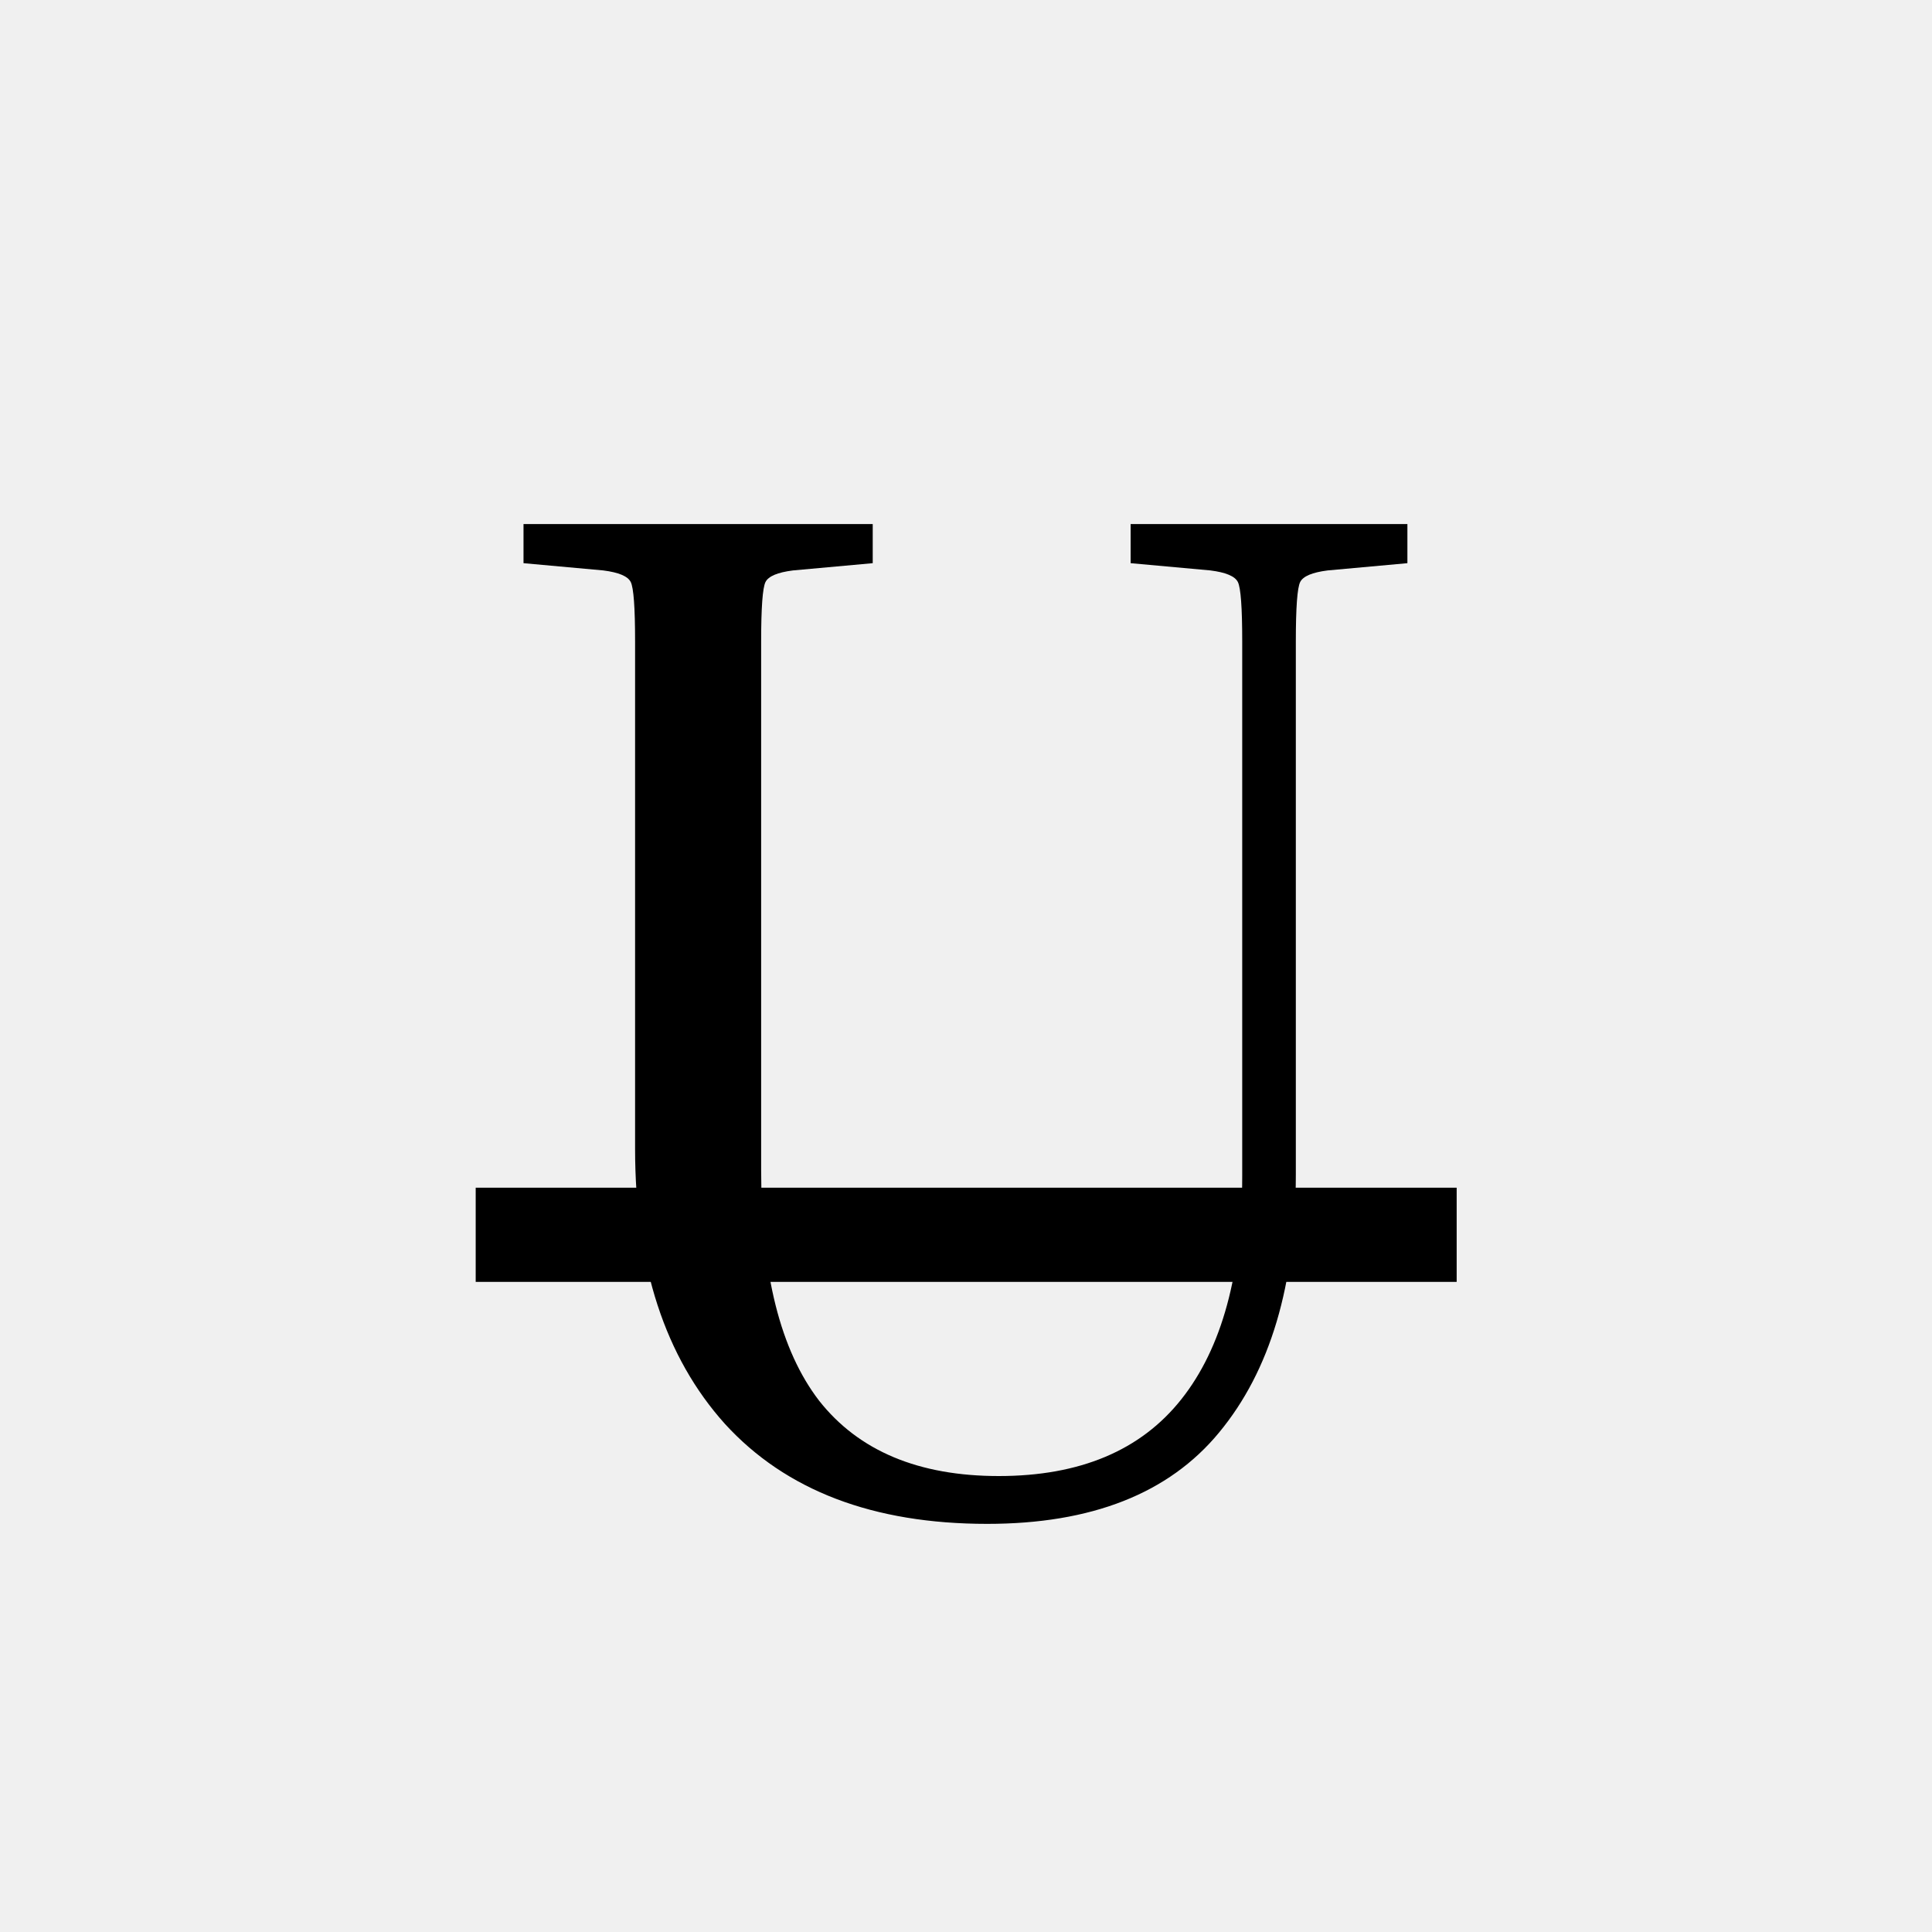
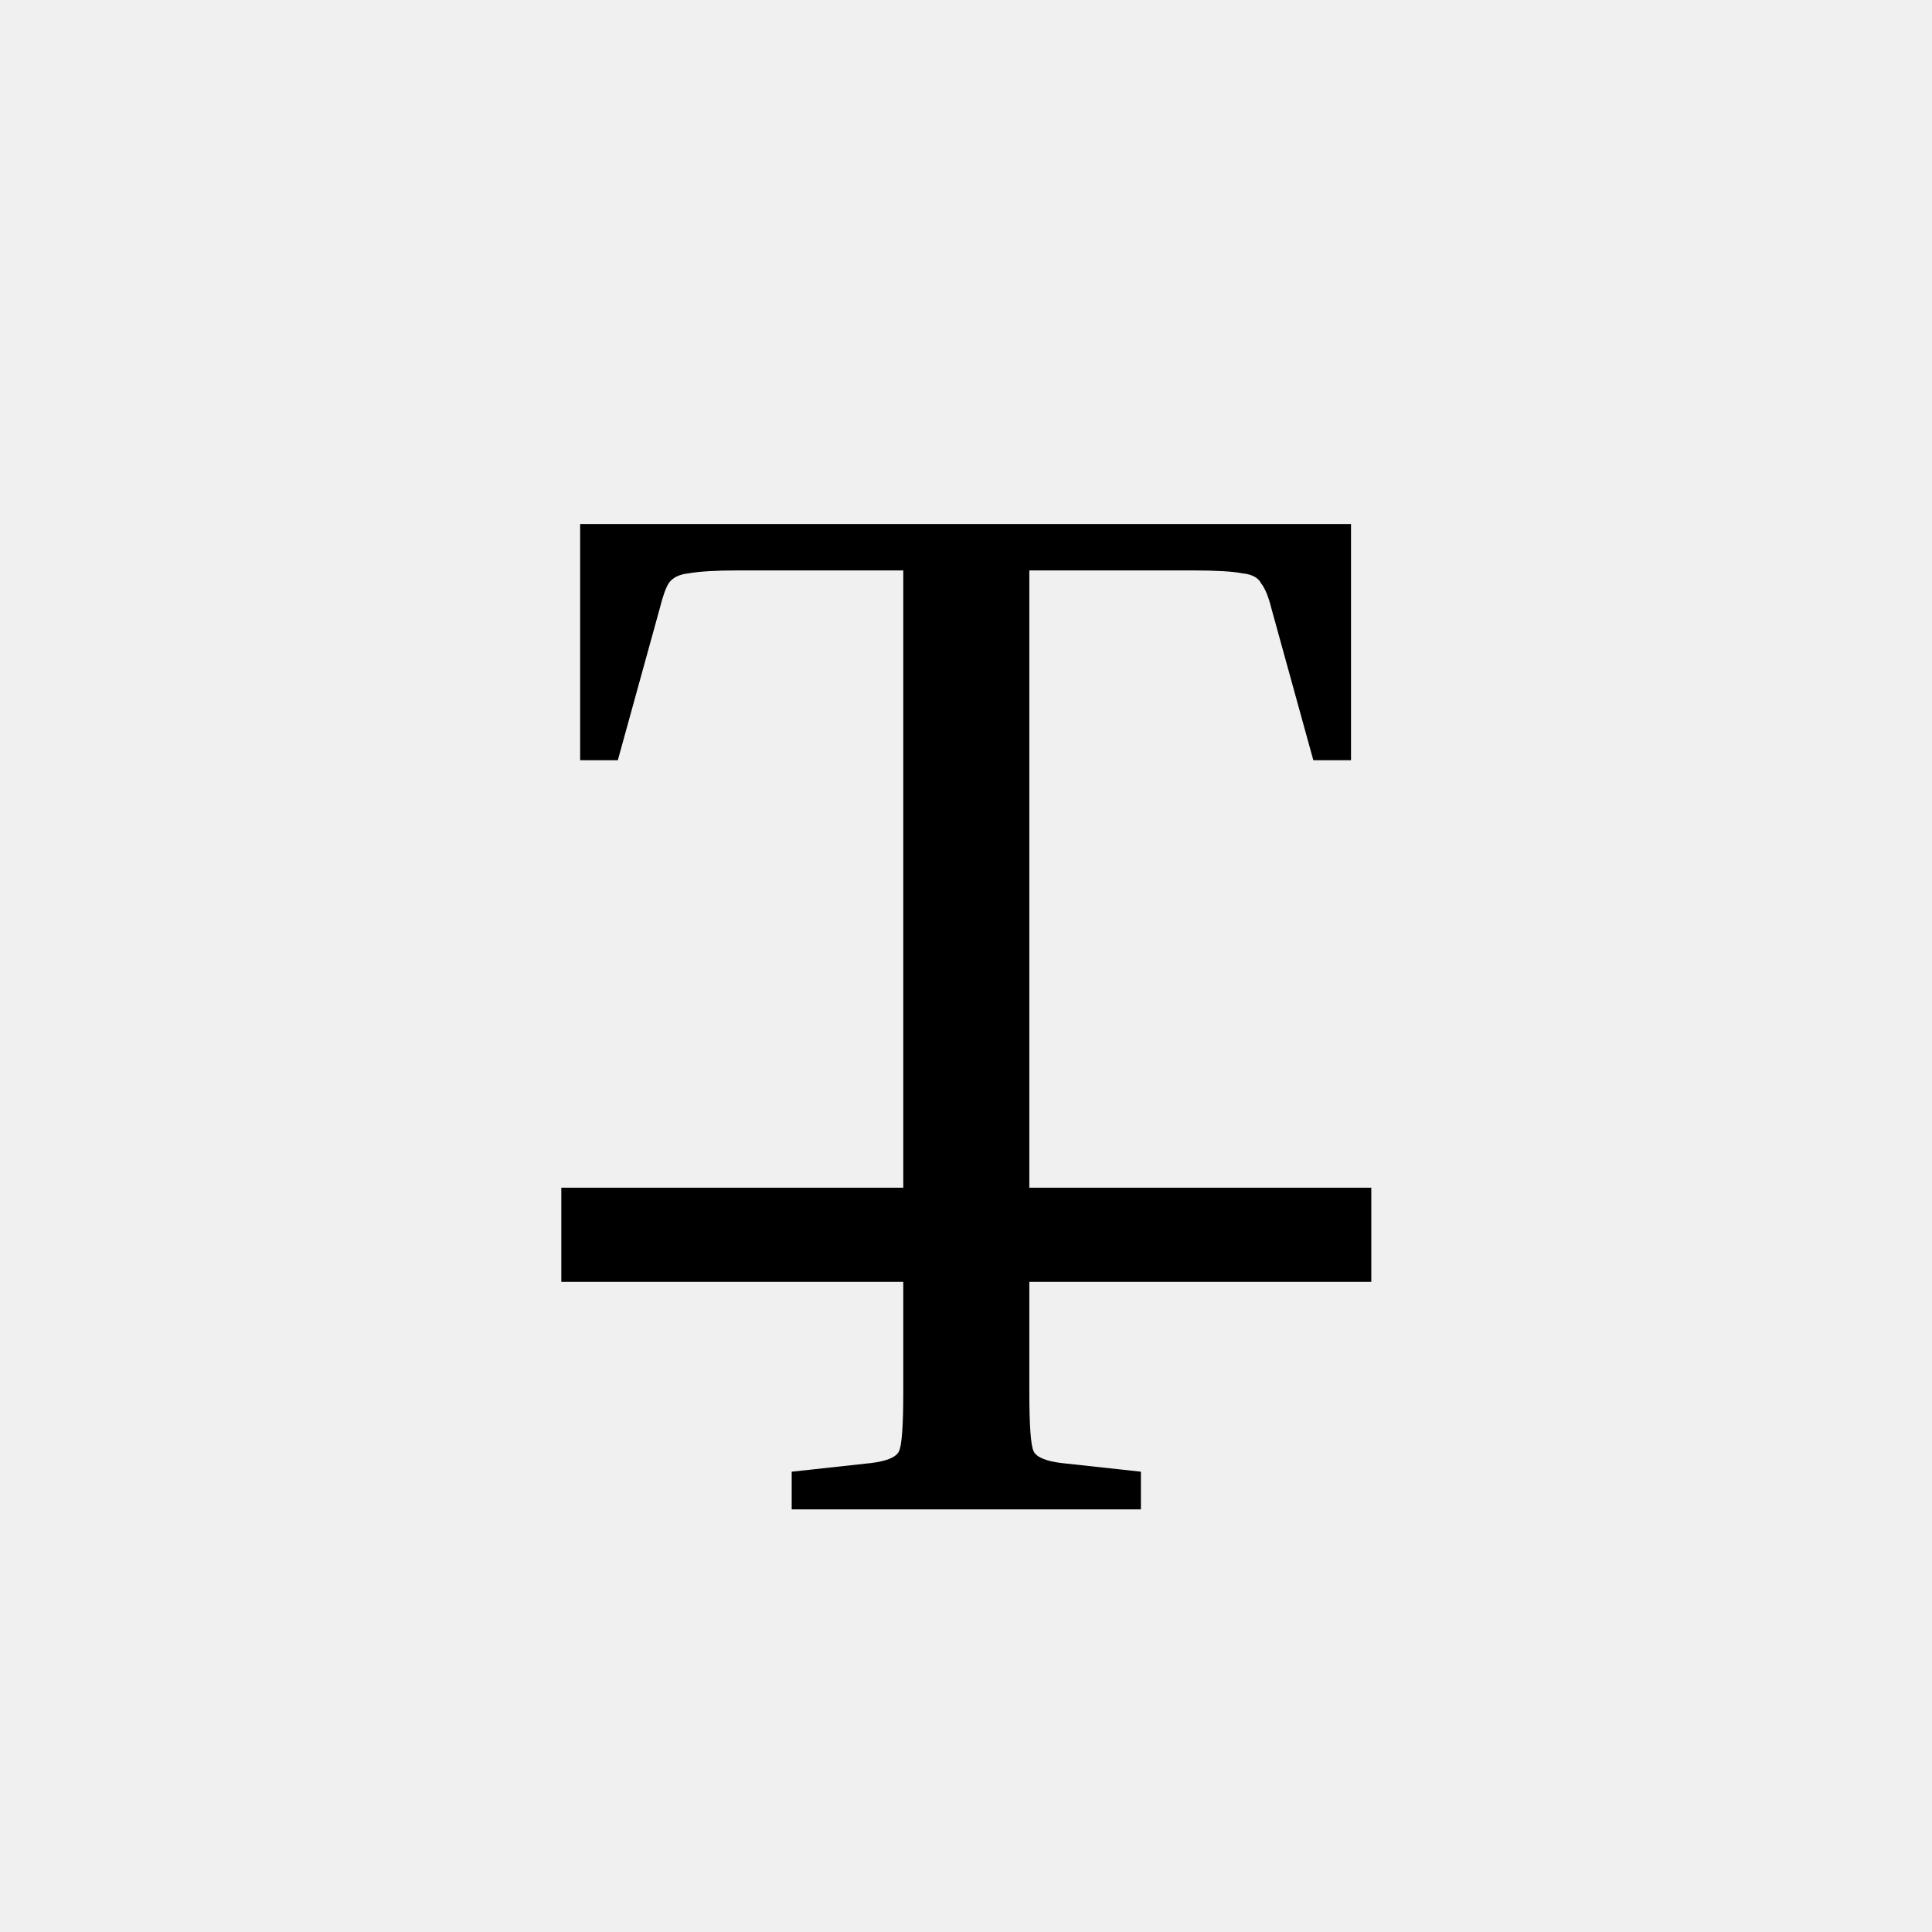
<svg xmlns="http://www.w3.org/2000/svg" width="32" height="32" viewBox="0 0 32 32" fill="none">
  <g clip-path="url(#clip0_6_26)">
-     <path d="M18.727 9.328V8.68H23.311V9.328L21.991 9.448C21.735 9.48 21.583 9.544 21.535 9.64C21.487 9.736 21.463 10.064 21.463 10.624V19.456C21.463 21.28 21.039 22.704 20.191 23.728C19.359 24.736 18.079 25.24 16.351 25.24C14.463 25.24 13.015 24.688 12.007 23.584C11.015 22.48 10.519 20.96 10.519 19.024V10.624C10.519 10.064 10.495 9.736 10.447 9.64C10.399 9.544 10.247 9.48 9.991 9.448L8.671 9.328V8.68H14.455V9.328L13.135 9.448C12.879 9.48 12.727 9.544 12.679 9.64C12.631 9.736 12.607 10.064 12.607 10.624V19.384C12.607 21.096 12.927 22.368 13.567 23.2C14.223 24.032 15.215 24.448 16.543 24.448C17.887 24.448 18.895 24.024 19.567 23.176C20.239 22.328 20.575 21.096 20.575 19.48V10.624C20.575 10.064 20.551 9.736 20.503 9.64C20.455 9.544 20.303 9.48 20.047 9.448L18.727 9.328Z" fill="black" />
-     <path d="M7.879 19.672H24.127V21.232H7.879V19.672Z" fill="black" />
+     <path d="M9.609 8.68H22.377V12.592H21.753L21.057 10.072C21.009 9.88 20.953 9.744 20.889 9.664C20.841 9.568 20.737 9.512 20.577 9.496C20.417 9.464 20.145 9.448 19.761 9.448H17.049V23.056C17.049 23.616 17.073 23.944 17.121 24.04C17.169 24.136 17.321 24.2 17.577 24.232L18.897 24.376V25H13.113V24.376L14.433 24.232C14.689 24.2 14.841 24.136 14.889 24.04C14.937 23.944 14.961 23.616 14.961 23.056V9.448H12.225C11.857 9.448 11.585 9.464 11.409 9.496C11.249 9.512 11.137 9.568 11.073 9.664C11.025 9.744 10.977 9.88 10.929 10.072L10.233 12.592H9.609V8.68Z" fill="black" />
+     <path d="M9.297 19.672H22.713V21.232H9.297V19.672Z" fill="black" />
  </g>
  <defs>
    <clipPath id="clip0_6_26">
      <rect width="32" height="32" fill="white" />
    </clipPath>
  </defs>
</svg>
